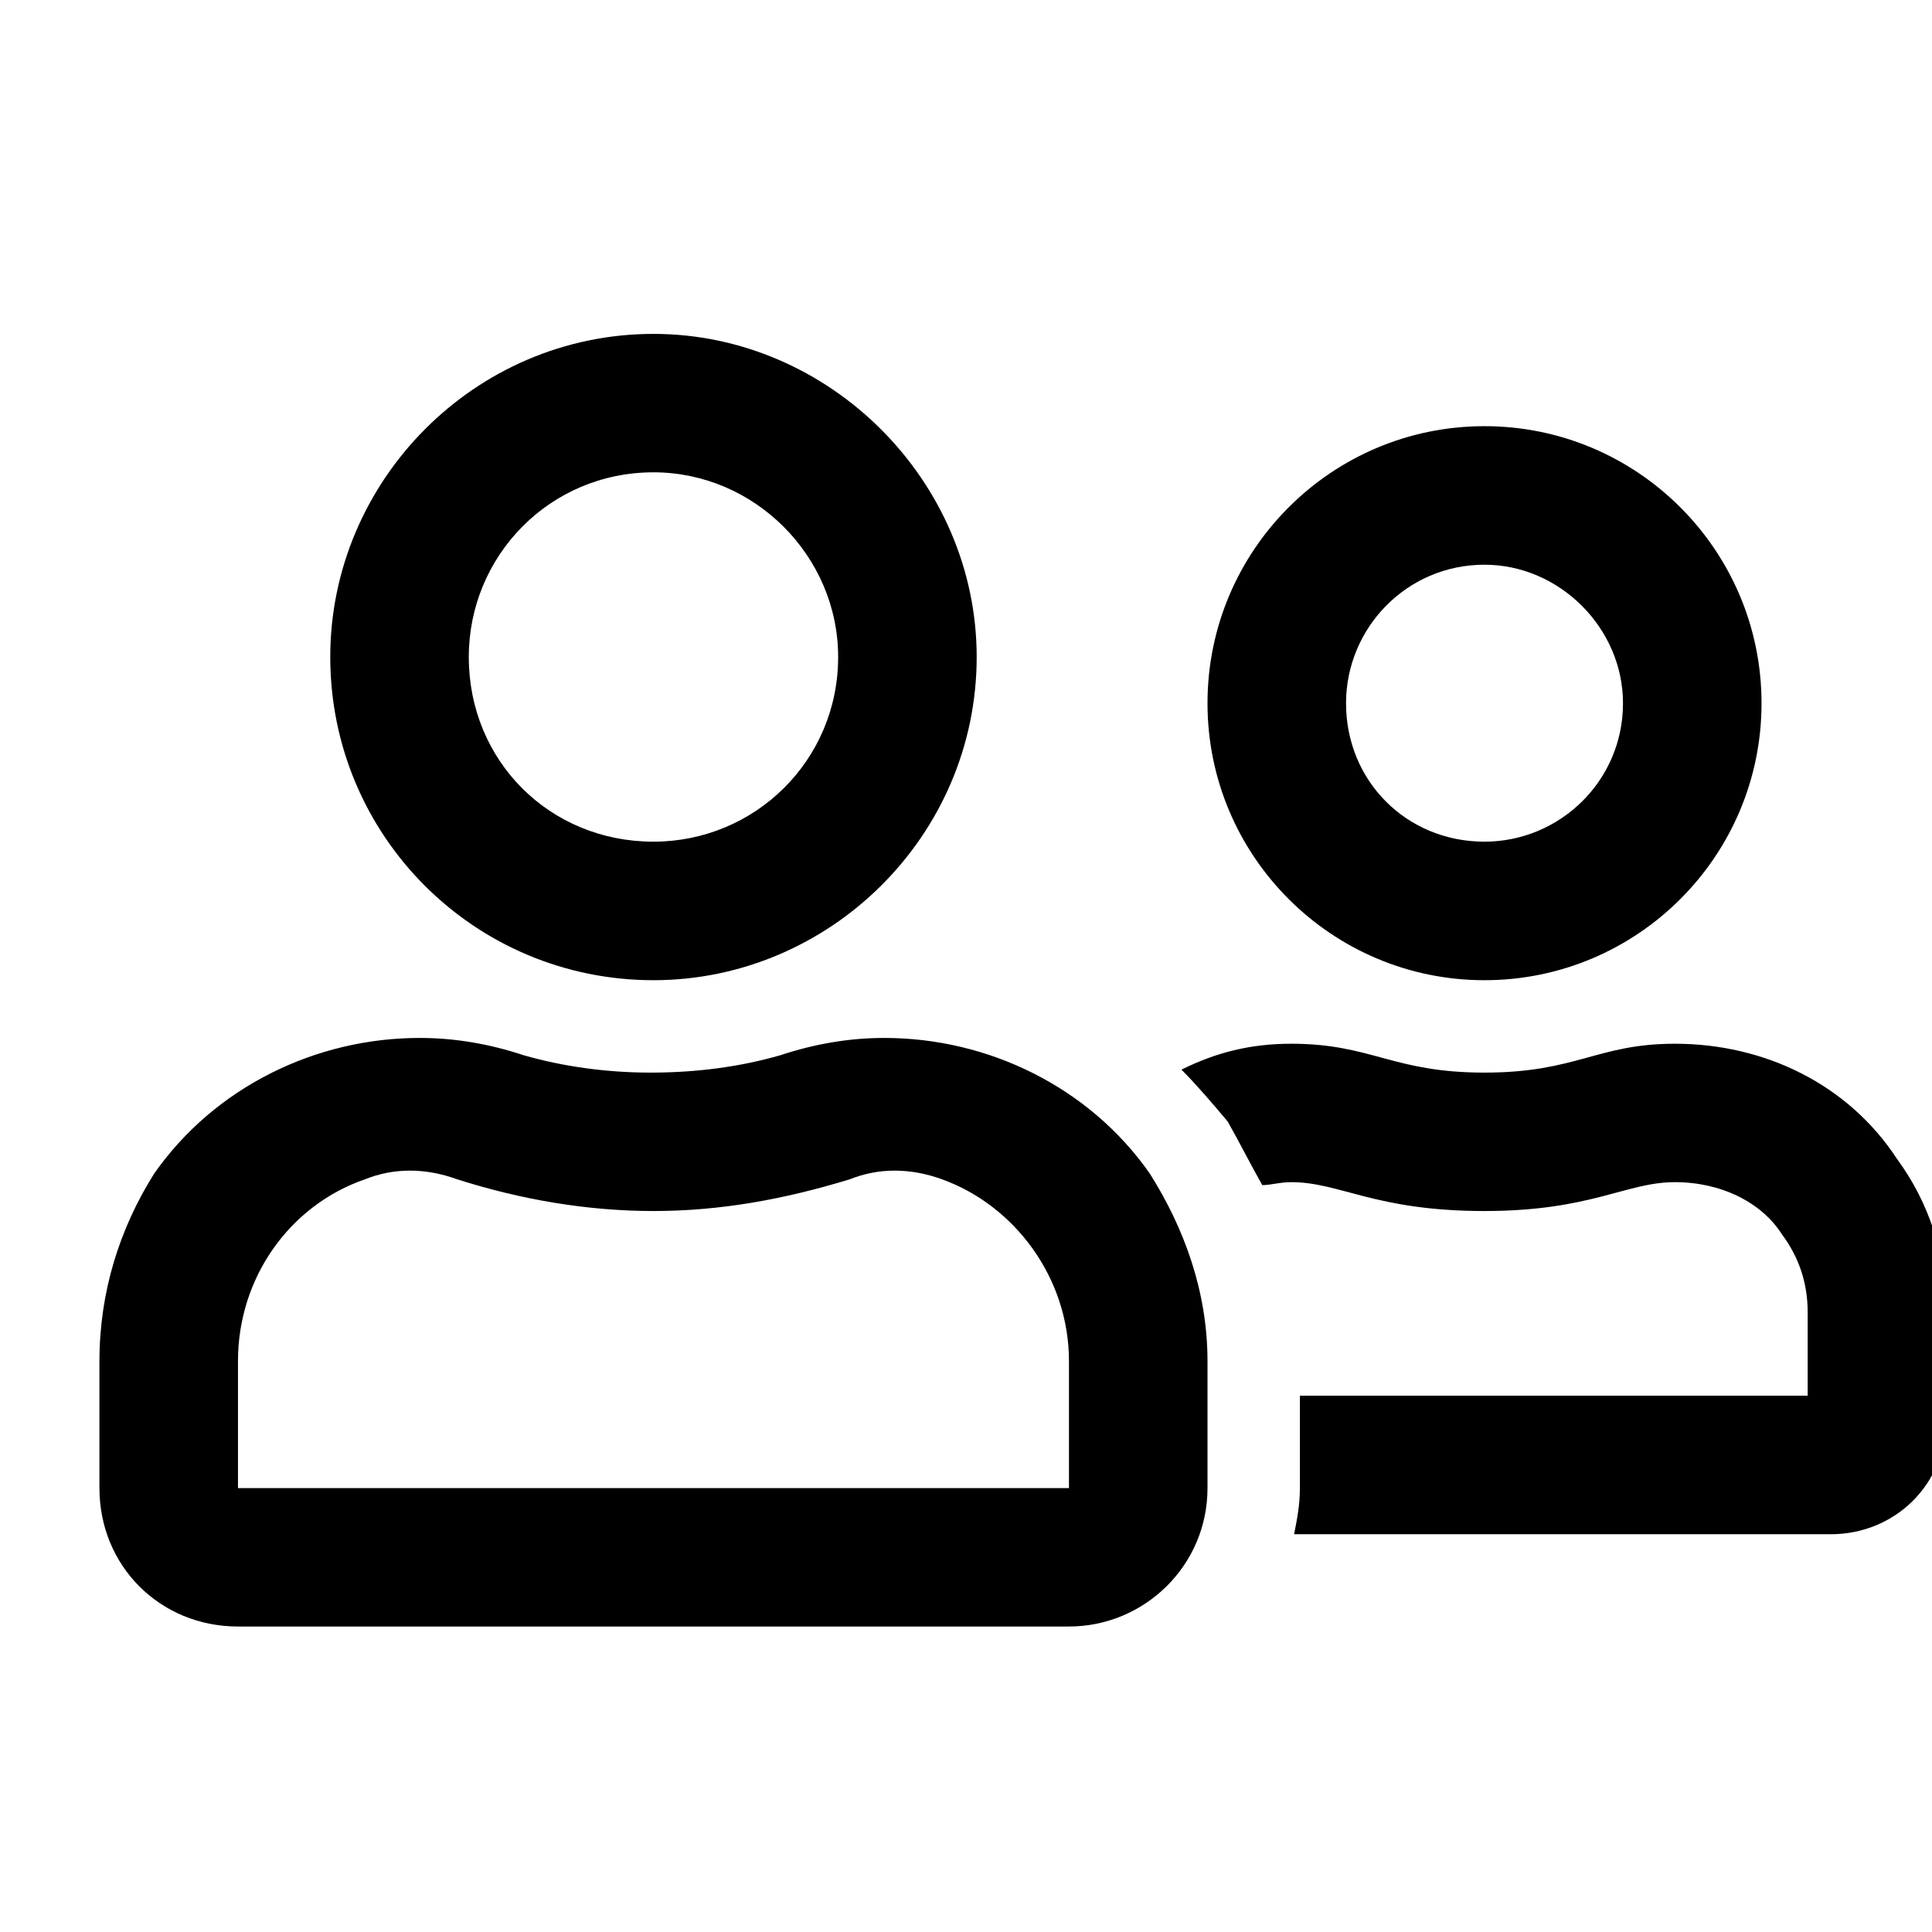
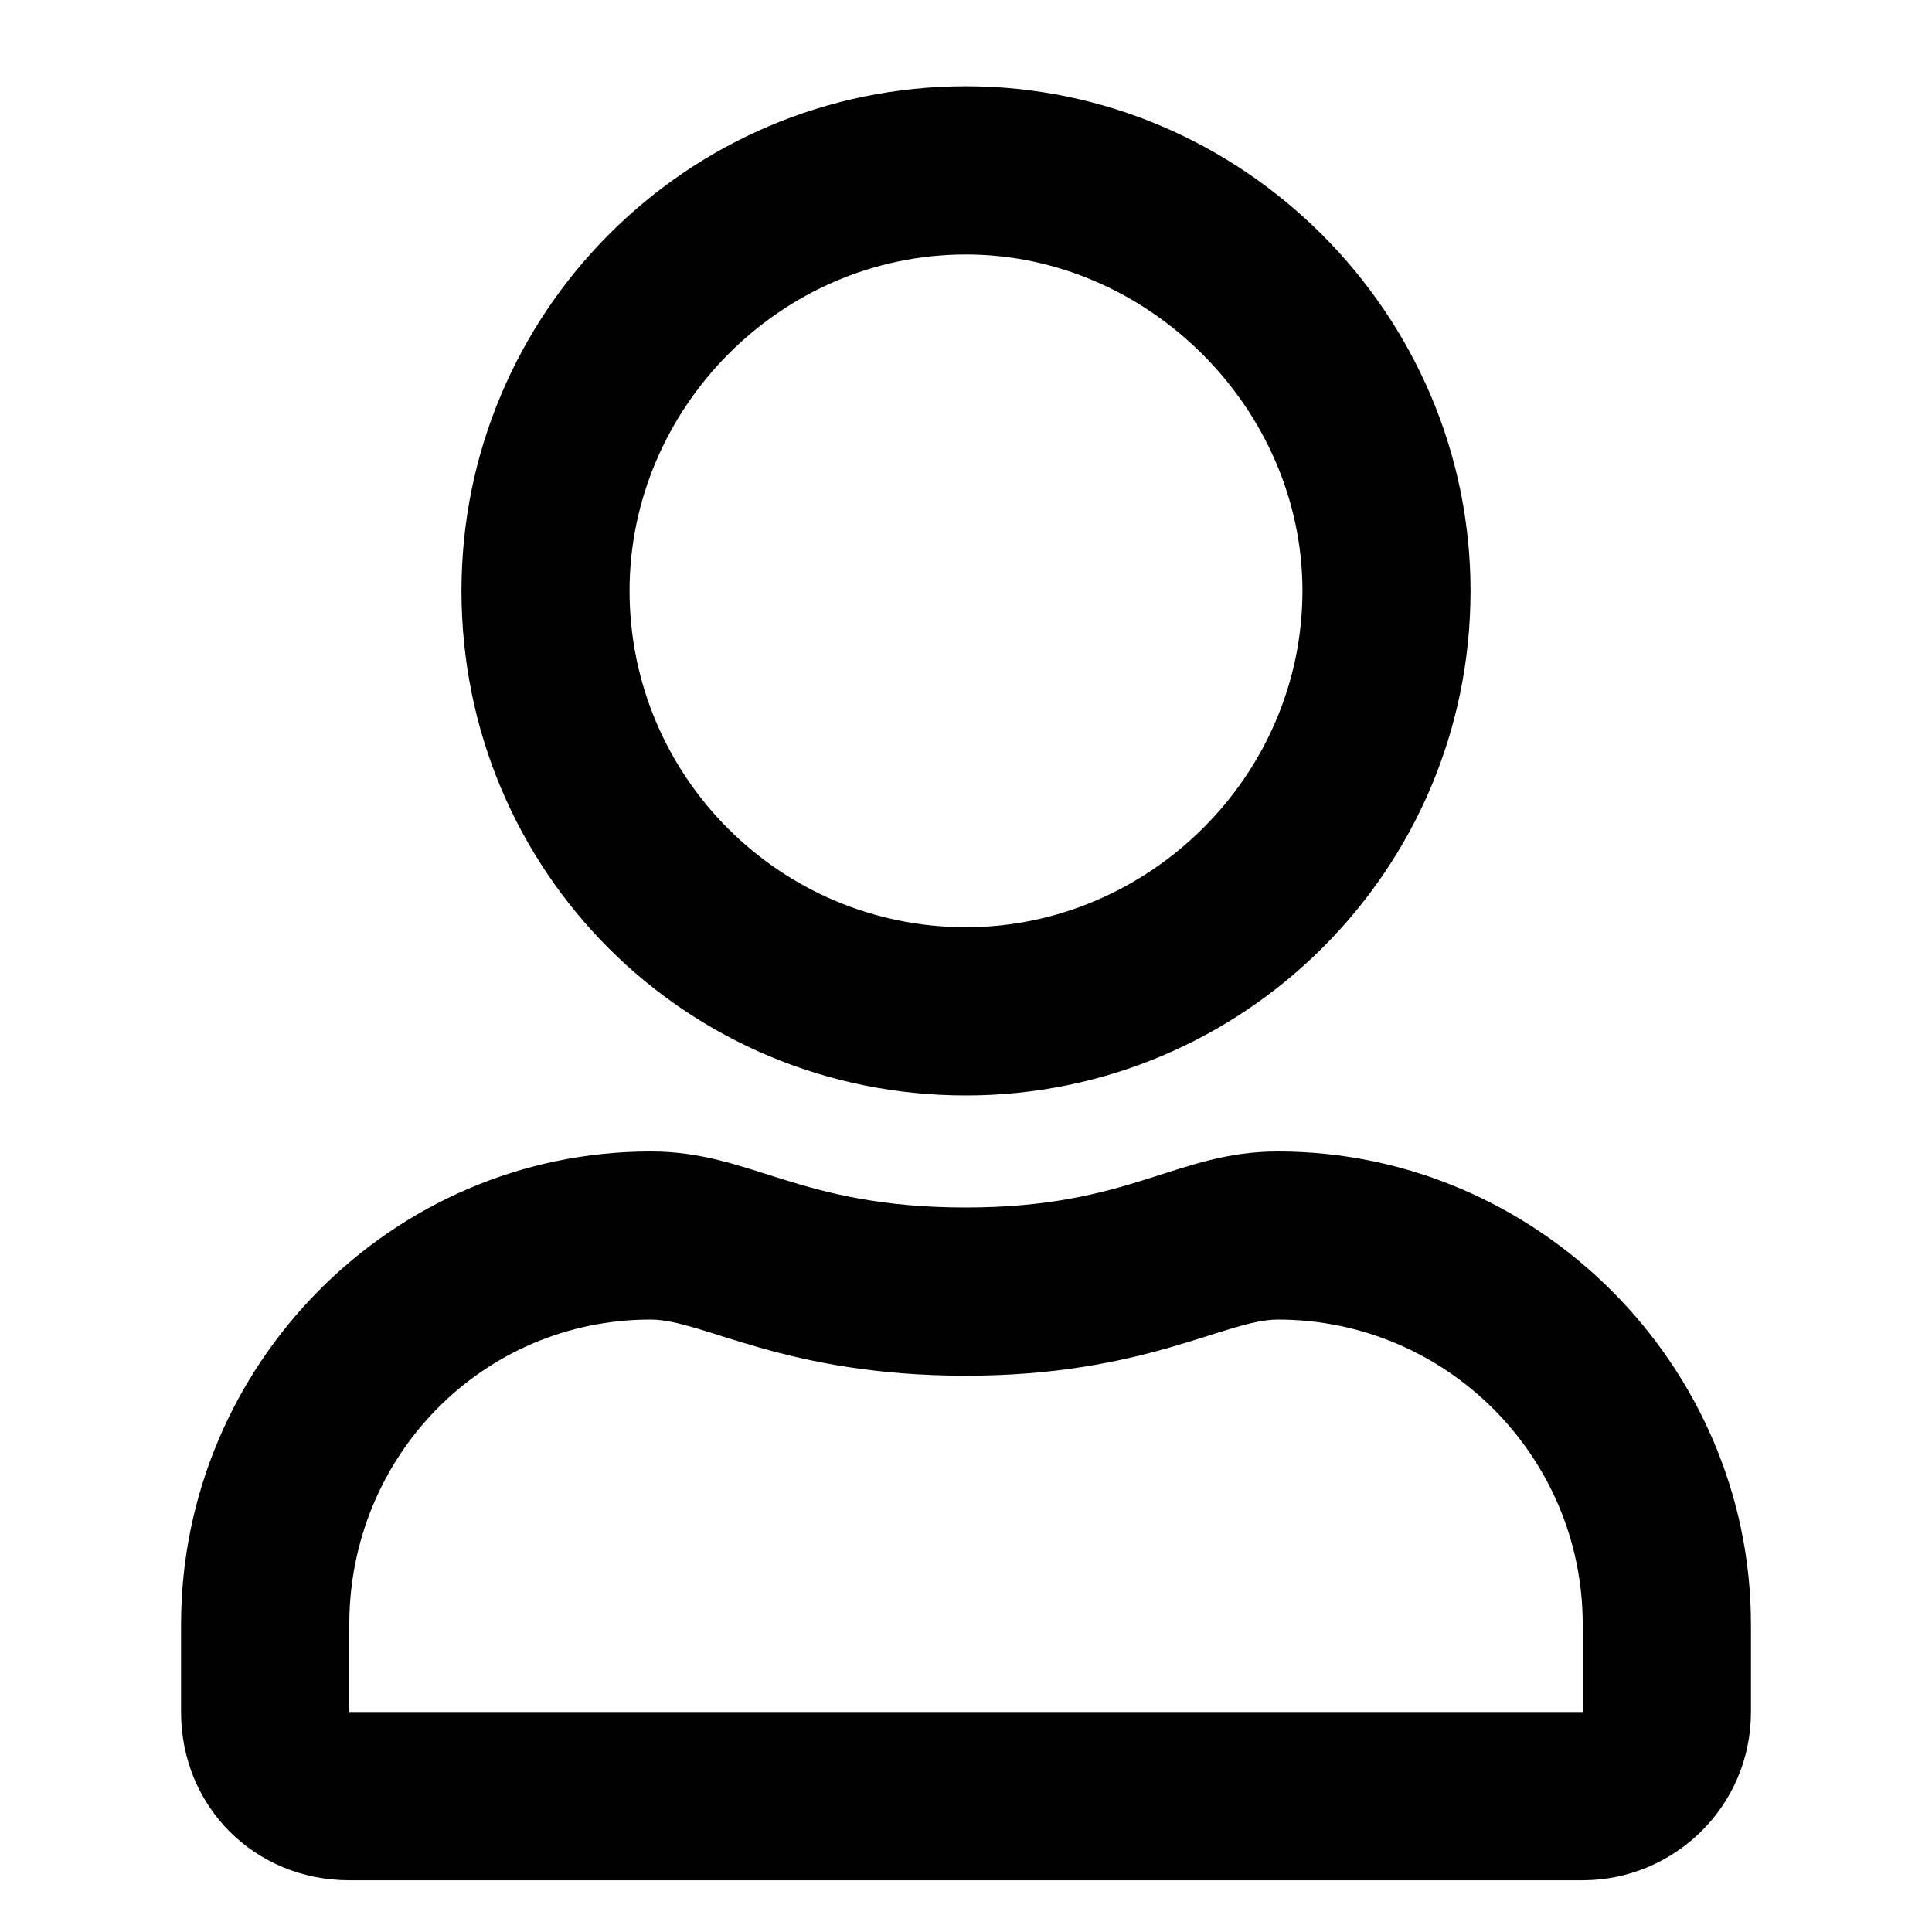
- <svg xmlns="http://www.w3.org/2000/svg" width="16" height="16" class="yc-icon GridTable-HeaderCellIcon" fill="currentColor" stroke="none" aria-hidden="true">
-   <svg viewBox="0 0 17 12">
-     <path d="M13.062 6.125C14.408 6.125 15.5 5.033 15.5 3.688C15.5 2.342 14.408 1.25 13.062 1.25C11.717 1.25 10.625 2.342 10.625 3.688C10.625 5.033 11.717 6.125 13.062 6.125ZM13.062 2.469C13.723 2.469 14.281 3.027 14.281 3.688C14.281 4.373 13.723 4.906 13.062 4.906C12.377 4.906 11.844 4.373 11.844 3.688C11.844 3.027 12.377 2.469 13.062 2.469ZM7.781 6.633C7.477 6.633 7.172 6.684 6.867 6.785C6.512 6.887 6.131 6.938 5.725 6.938C5.344 6.938 4.963 6.887 4.607 6.785C4.303 6.684 3.998 6.633 3.693 6.633C2.779 6.633 1.891 7.064 1.357 7.826C1.053 8.309 0.875 8.867 0.875 9.477V10.594C0.875 11.279 1.408 11.812 2.094 11.812H9.406C10.066 11.812 10.625 11.279 10.625 10.594V9.477C10.625 8.867 10.422 8.309 10.117 7.826C9.584 7.064 8.695 6.633 7.781 6.633ZM9.406 10.594H2.094V9.477C2.094 8.74 2.551 8.105 3.211 7.877C3.465 7.775 3.744 7.775 4.023 7.877C4.582 8.055 5.166 8.156 5.75 8.156C6.334 8.156 6.893 8.055 7.477 7.877C7.73 7.775 8.01 7.775 8.289 7.877C8.924 8.105 9.406 8.74 9.406 9.477V10.594ZM5.75 6.125C7.299 6.125 8.594 4.855 8.594 3.281C8.594 1.732 7.299 0.438 5.75 0.438C4.176 0.438 2.906 1.732 2.906 3.281C2.906 4.855 4.176 6.125 5.75 6.125ZM5.75 1.656C6.639 1.656 7.375 2.393 7.375 3.281C7.375 4.195 6.639 4.906 5.75 4.906C4.836 4.906 4.125 4.195 4.125 3.281C4.125 2.393 4.836 1.656 5.75 1.656ZM16.693 7.699C16.262 7.039 15.525 6.684 14.738 6.684C14.053 6.684 13.875 6.938 13.062 6.938C12.25 6.938 12.072 6.684 11.361 6.684C11.006 6.684 10.701 6.76 10.396 6.912C10.523 7.039 10.676 7.217 10.803 7.369C10.904 7.547 11.006 7.75 11.107 7.928C11.184 7.928 11.26 7.902 11.361 7.902C11.793 7.902 12.098 8.156 13.062 8.156C14.002 8.156 14.307 7.902 14.738 7.902C15.145 7.902 15.5 8.08 15.678 8.359C15.83 8.562 15.906 8.791 15.906 9.045V9.781H11.438V10.594C11.438 10.746 11.412 10.873 11.387 11H16.109C16.668 11 17.125 10.568 17.125 9.984V9.045C17.125 8.537 16.973 8.08 16.693 7.699Z" />
-   </svg>
+ <svg xmlns="http://www.w3.org/2000/svg" viewBox="0 0 12 14" width="16" height="16">
+   <path d="M8.26 8.344C7.523 8.344 7.193 8.75 6 8.75C4.781 8.75 4.451 8.344 3.715 8.344C1.836 8.344 0.312 9.893 0.312 11.771V12.406C0.312 13.092 0.846 13.625 1.531 13.625H10.469C11.129 13.625 11.688 13.092 11.688 12.406V11.771C11.688 9.893 10.139 8.344 8.26 8.344ZM10.469 12.406H1.531V11.771C1.531 10.553 2.496 9.562 3.715 9.562C4.096 9.562 4.68 9.969 6 9.969C7.295 9.969 7.879 9.562 8.26 9.562C9.479 9.562 10.469 10.553 10.469 11.771V12.406ZM6 7.938C8.006 7.938 9.656 6.312 9.656 4.281C9.656 2.275 8.006 0.625 6 0.625C3.969 0.625 2.344 2.275 2.344 4.281C2.344 6.312 3.969 7.938 6 7.938ZM6 1.844C7.32 1.844 8.438 2.961 8.438 4.281C8.438 5.627 7.32 6.719 6 6.719C4.654 6.719 3.562 5.627 3.562 4.281C3.562 2.961 4.654 1.844 6 1.844Z" />
</svg>
